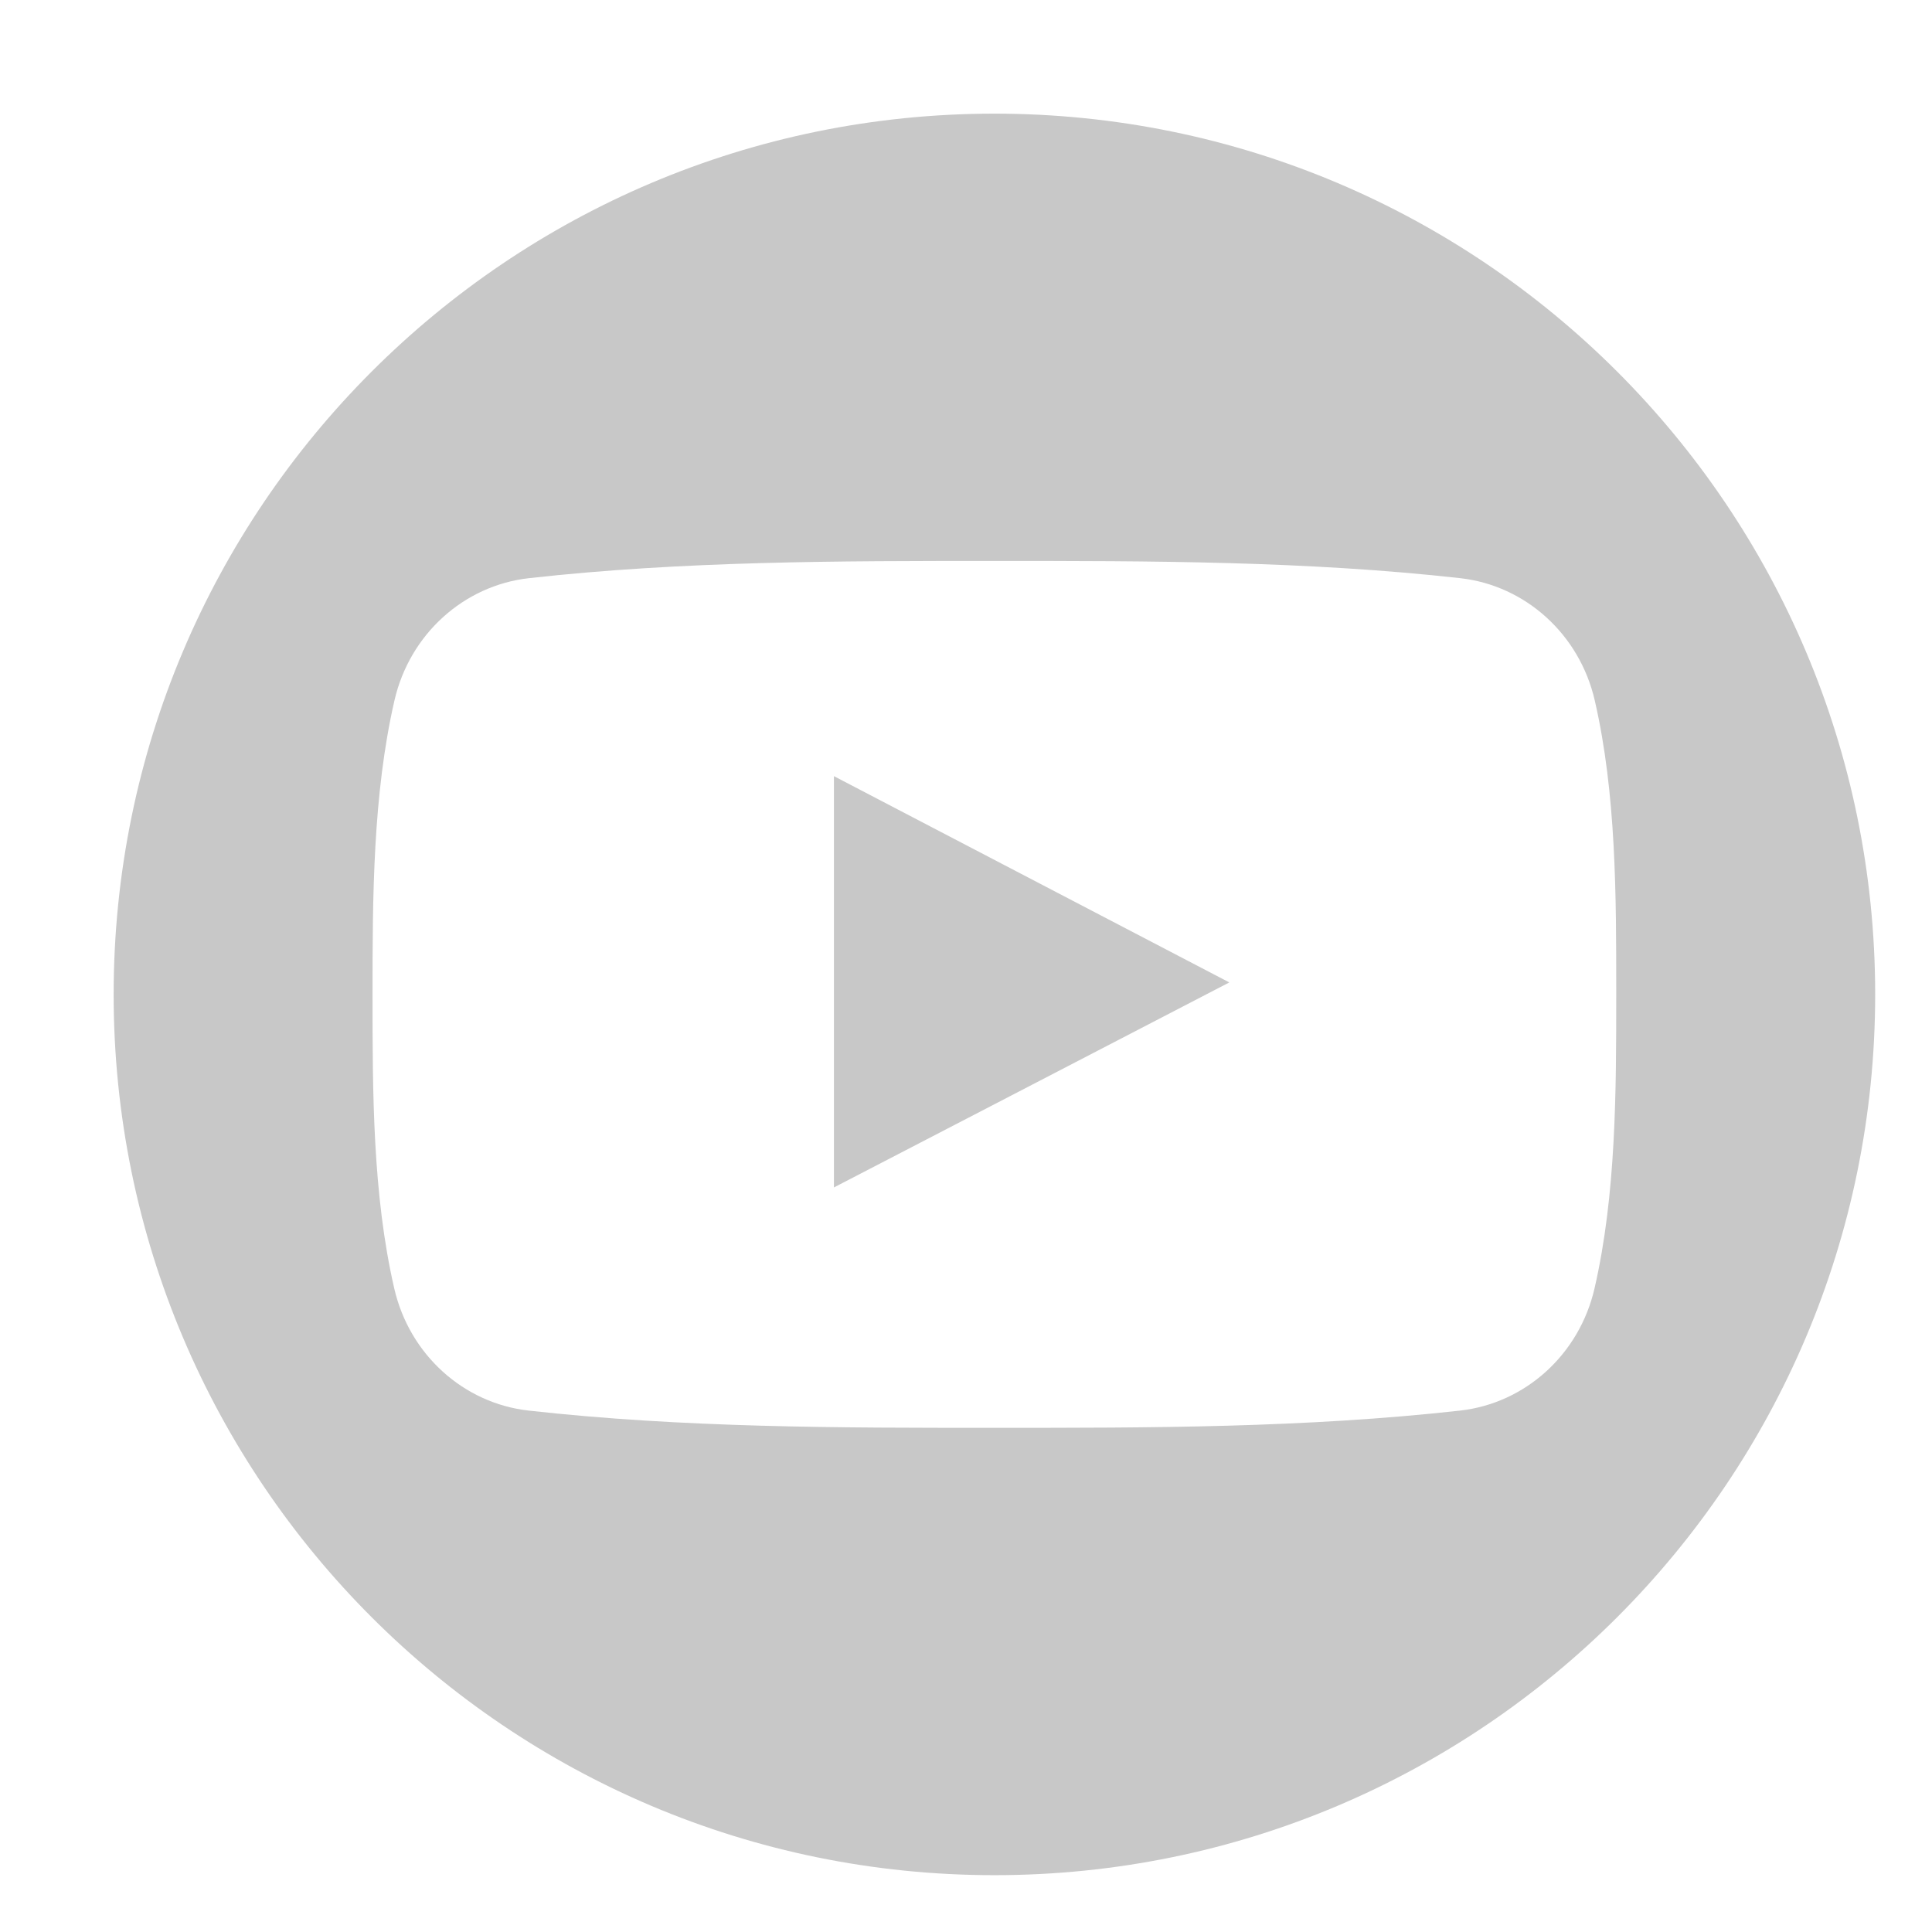
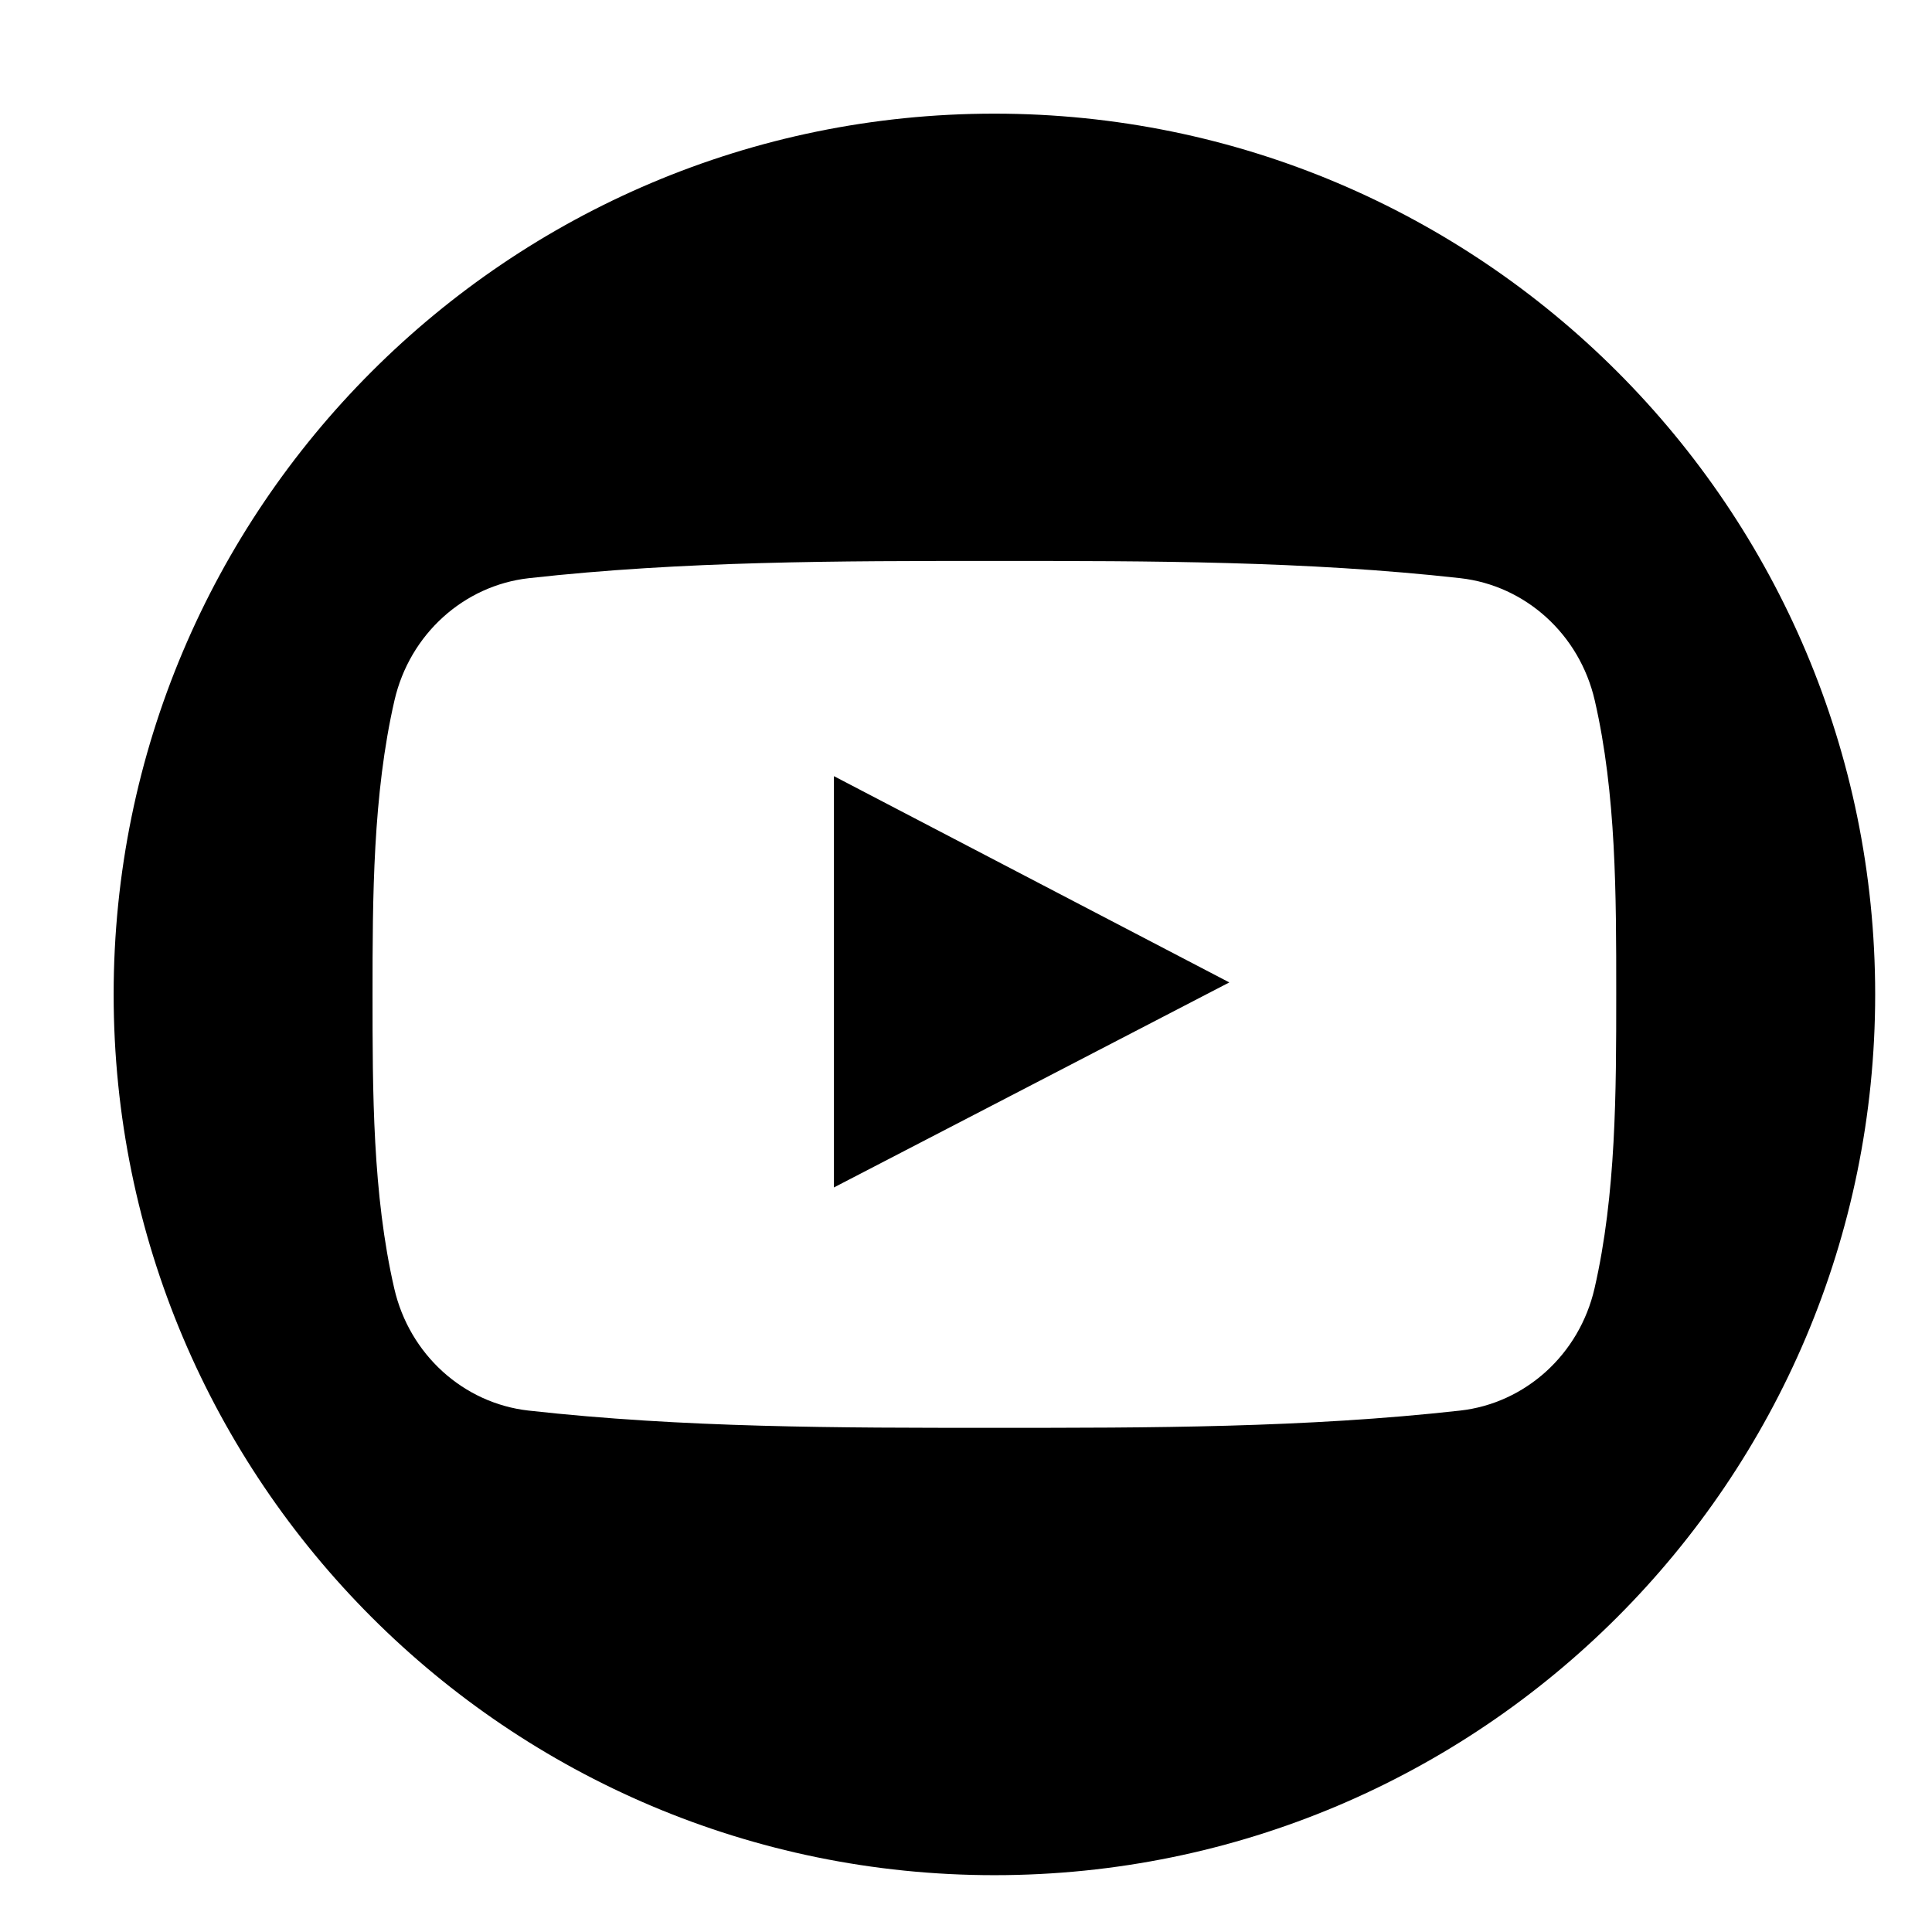
- <svg xmlns="http://www.w3.org/2000/svg" width="34" height="34" viewBox="0 0 34 34" fill="none">
-   <path fill-rule="evenodd" clip-rule="evenodd" d="M2 17.5C2 8.94 8.94 2 17.5 2C26.06 2 33 8.94 33 17.5C33 26.06 26.06 33 17.5 33C8.94 33 2 26.06 2 17.5ZM25.695 24.824C26.841 24.696 27.793 23.838 28.061 22.674C28.442 21.016 28.443 19.206 28.443 17.5V17.458C28.443 15.764 28.444 13.97 28.065 12.326C27.797 11.162 26.845 10.304 25.699 10.175C22.985 9.872 20.238 9.871 17.504 9.872C14.768 9.871 12.021 9.872 9.307 10.175C8.161 10.304 7.21 11.162 6.942 12.326C6.561 13.984 6.556 15.793 6.556 17.5C6.556 19.206 6.556 21.016 6.938 22.674C7.205 23.838 8.157 24.696 9.303 24.824C12.017 25.127 14.764 25.129 17.499 25.127C20.235 25.129 22.981 25.127 25.695 24.824ZM17.78 19.288C16.747 19.823 15.713 20.359 14.676 20.897V13.659C15.934 14.316 17.189 14.971 18.446 15.626C19.506 16.179 20.567 16.733 21.634 17.289C20.345 17.958 19.062 18.623 17.78 19.288Z" fill="#C8C8C8" />
+ <svg xmlns="http://www.w3.org/2000/svg" width="34" height="34" viewBox="0 0 34 34">
+   <path fill-rule="evenodd" clip-rule="evenodd" d="M2 17.5C2 8.94 8.94 2 17.5 2C26.06 2 33 8.94 33 17.5C33 26.06 26.06 33 17.5 33C8.94 33 2 26.06 2 17.5ZM25.695 24.824C26.841 24.696 27.793 23.838 28.061 22.674C28.442 21.016 28.443 19.206 28.443 17.5V17.458C28.443 15.764 28.444 13.97 28.065 12.326C27.797 11.162 26.845 10.304 25.699 10.175C22.985 9.872 20.238 9.871 17.504 9.872C14.768 9.871 12.021 9.872 9.307 10.175C8.161 10.304 7.21 11.162 6.942 12.326C6.561 13.984 6.556 15.793 6.556 17.5C6.556 19.206 6.556 21.016 6.938 22.674C7.205 23.838 8.157 24.696 9.303 24.824C12.017 25.127 14.764 25.129 17.499 25.127C20.235 25.129 22.981 25.127 25.695 24.824ZM17.78 19.288C16.747 19.823 15.713 20.359 14.676 20.897V13.659C15.934 14.316 17.189 14.971 18.446 15.626C19.506 16.179 20.567 16.733 21.634 17.289C20.345 17.958 19.062 18.623 17.78 19.288Z" />
</svg>
